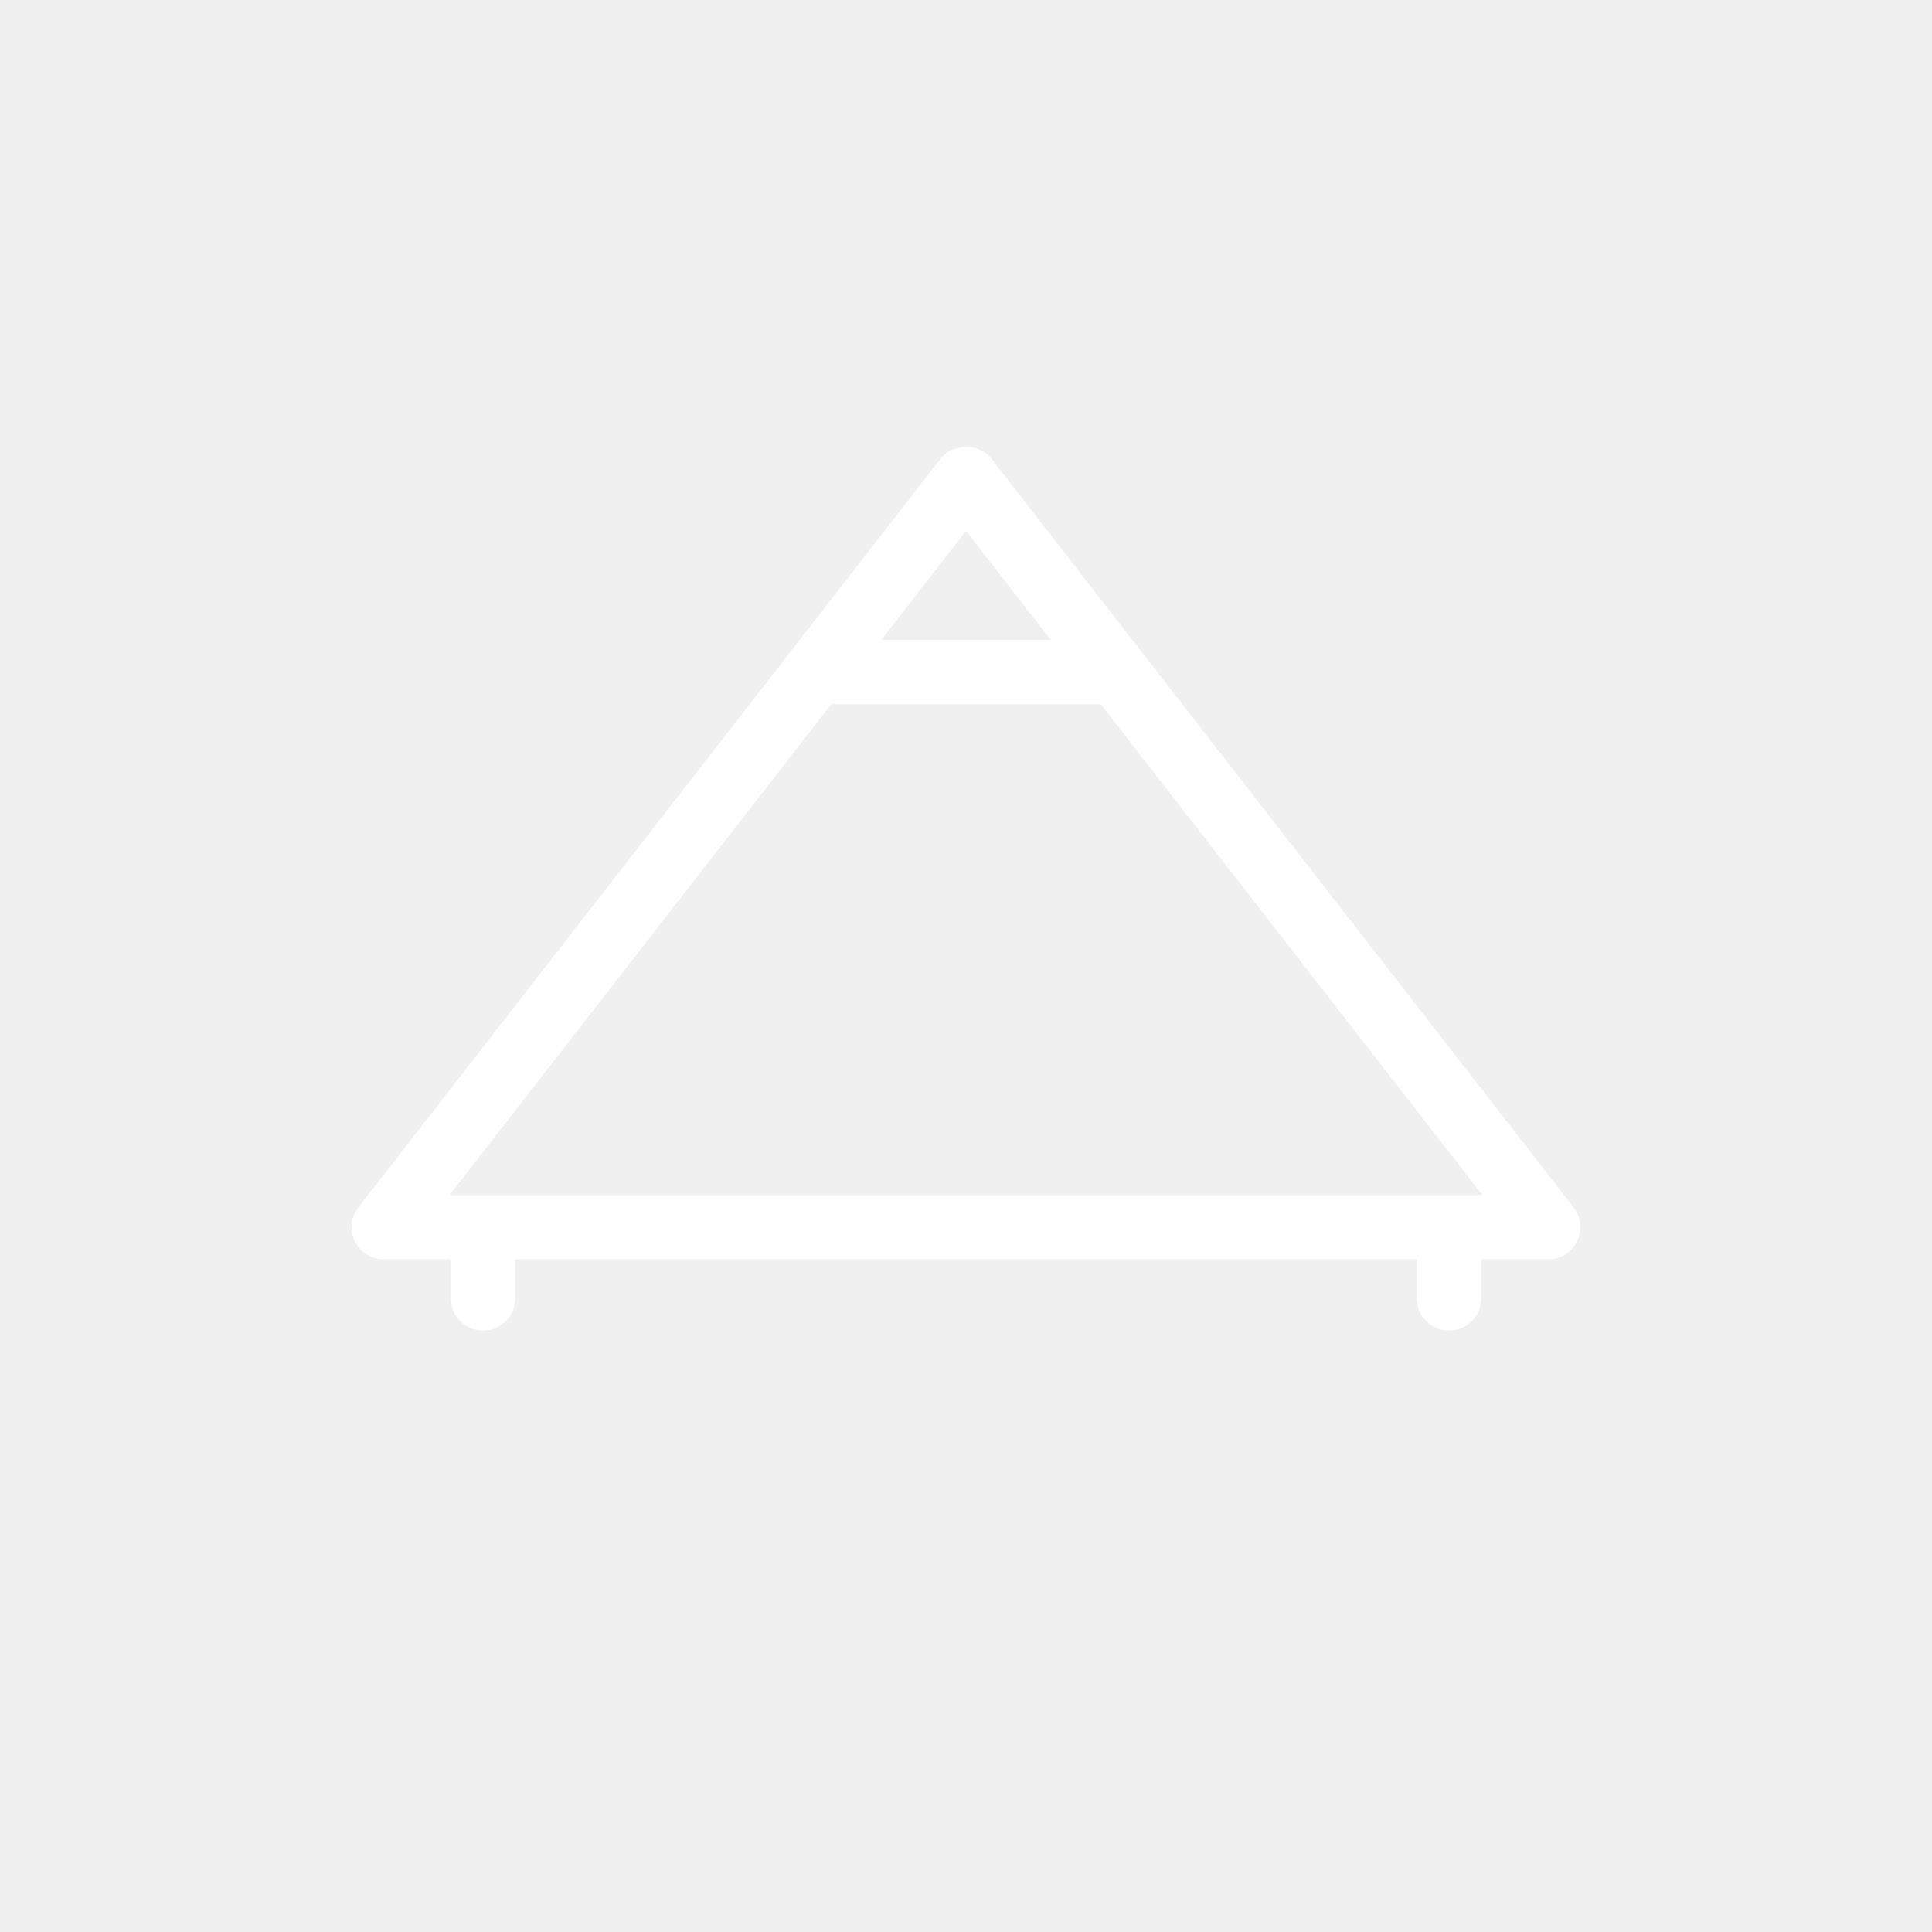
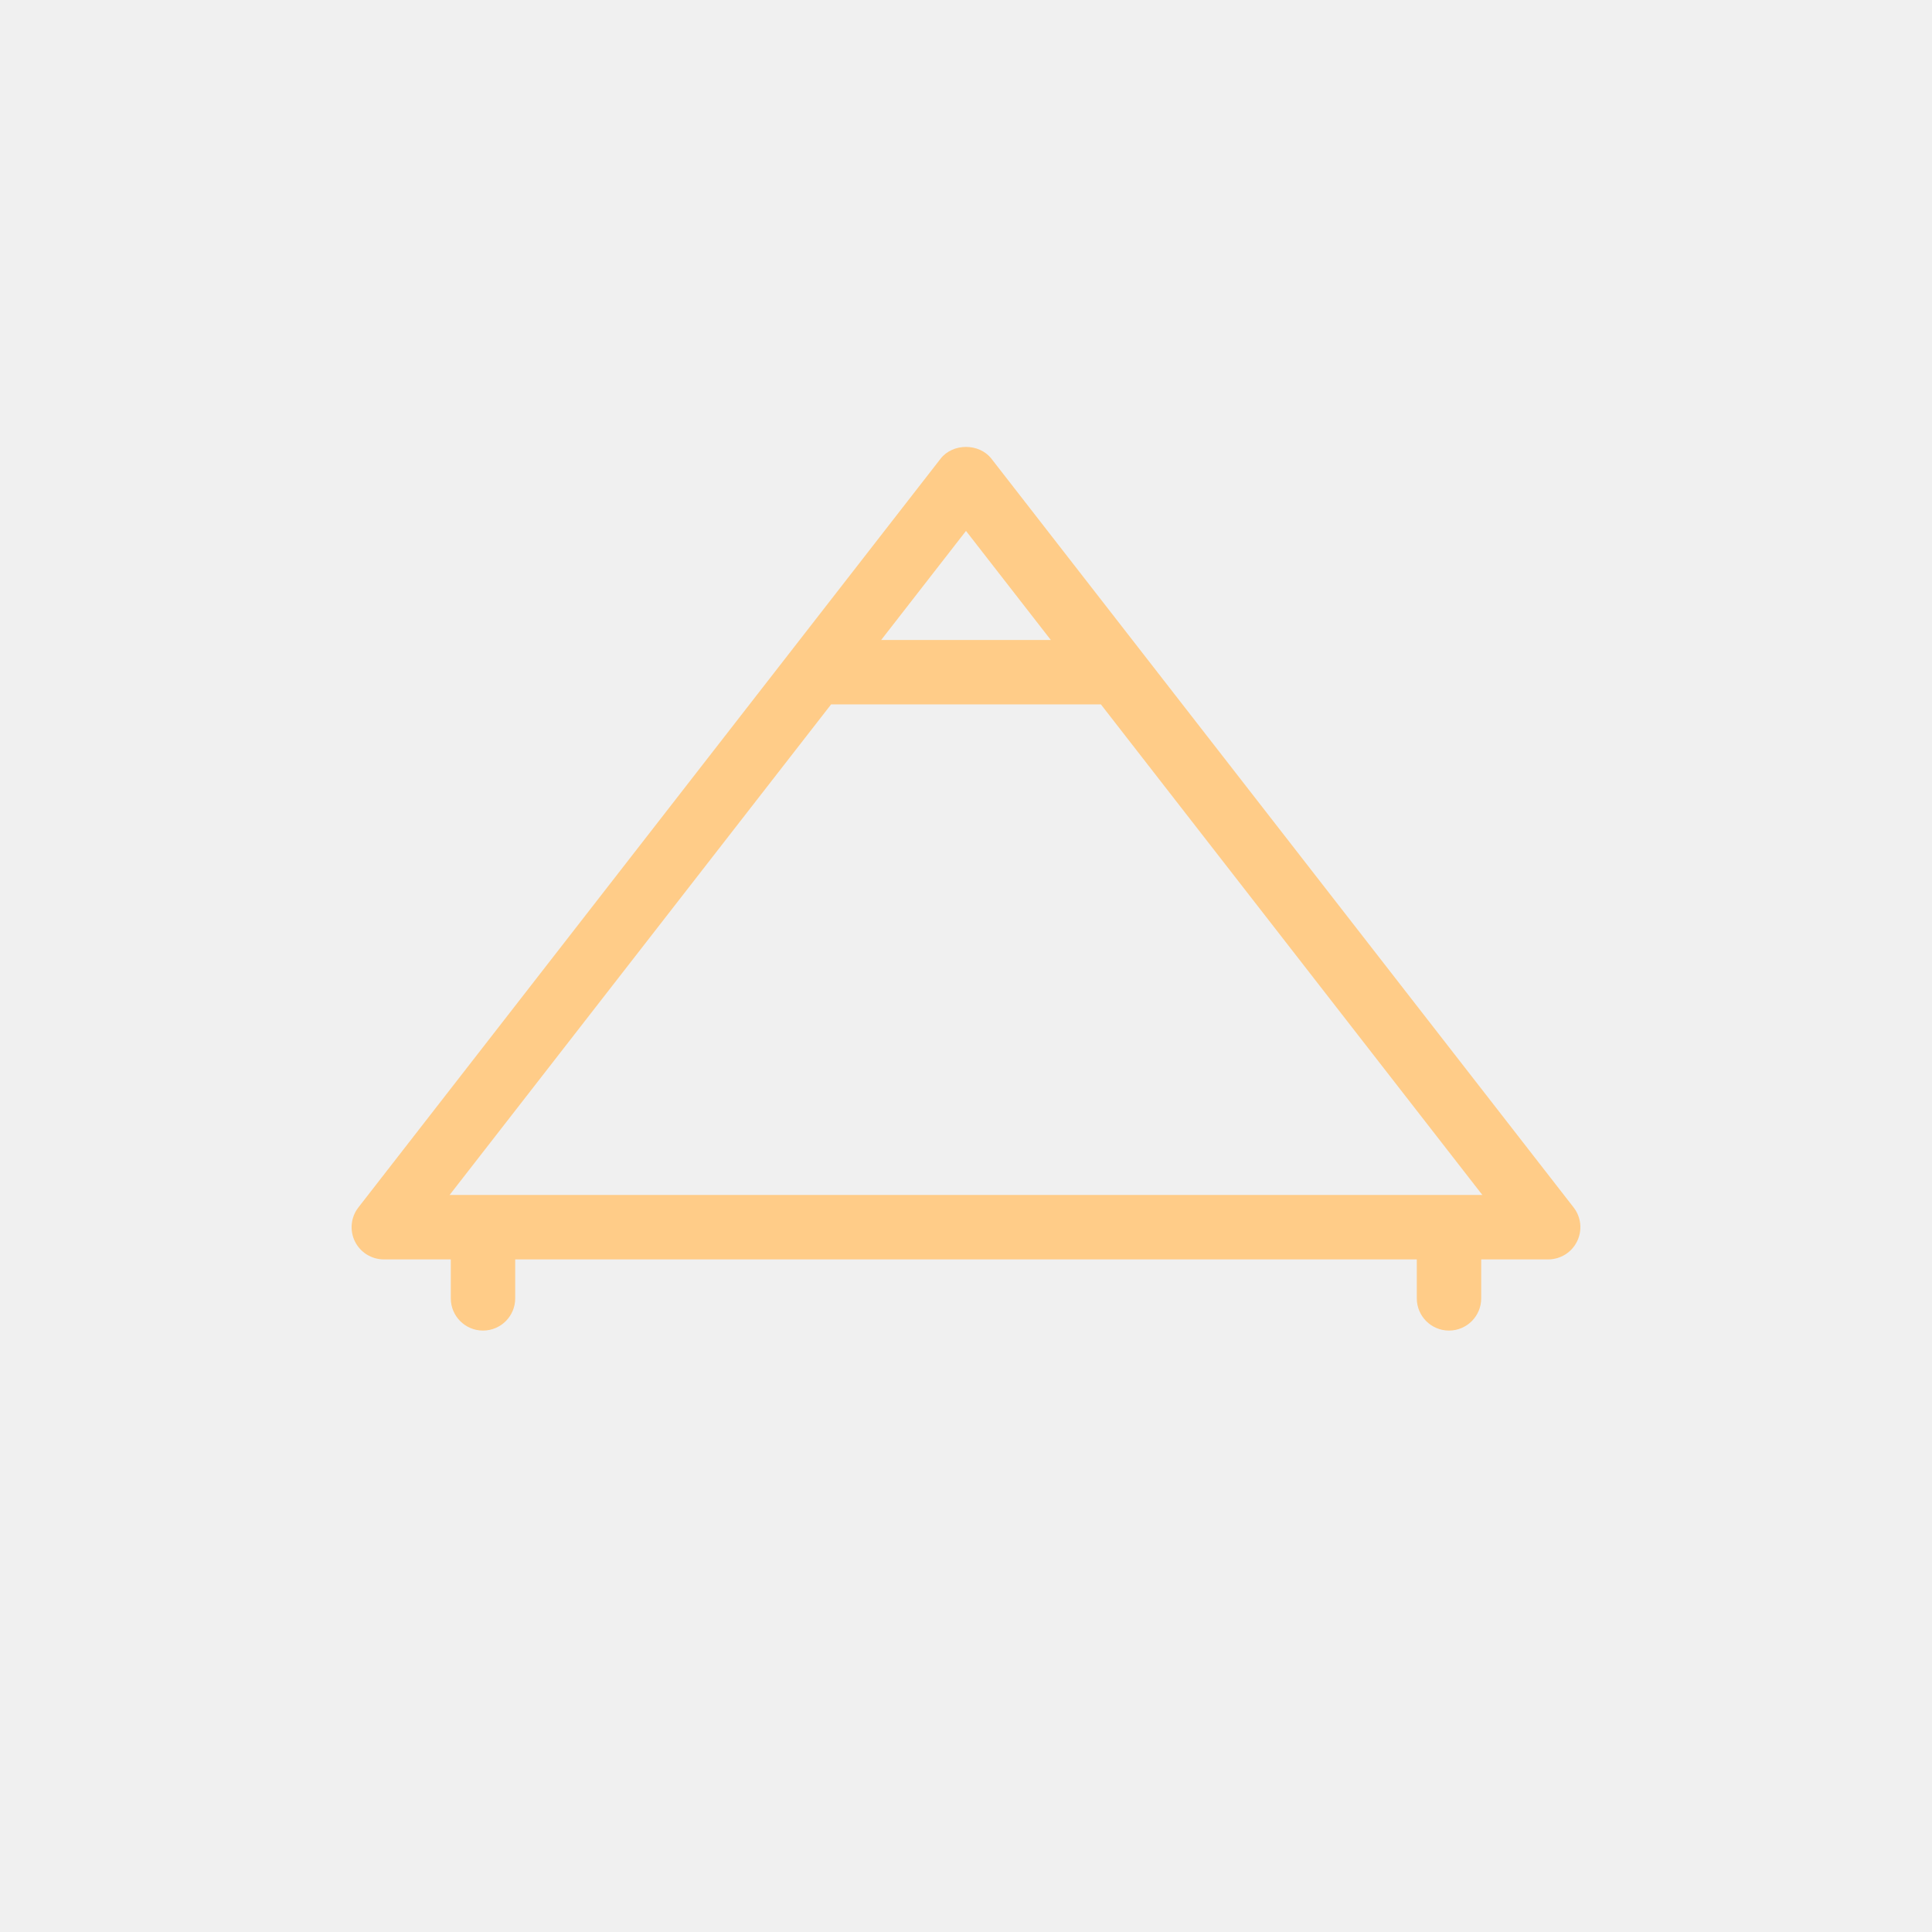
<svg xmlns="http://www.w3.org/2000/svg" version="1.1" x="0px" y="0px" viewBox="0 0 60 60" enable-background="new 0 0 60 60" xml:space="preserve">
  <g id="фон">
</g>
  <g id="контент">
-     <path fill="#FFF" d="M48.87,37.498L30.789,14.245c-0.379-0.487-1.199-0.487-1.578,0   L11.13,37.498c-0.234,0.301-0.277,0.71-0.109,1.053s0.517,0.561,0.898,0.561   h2.081v1.21c0,0.552,0.447,1,1,1s1-0.448,1-1v-1.21h28v1.21c0,0.552,0.447,1,1,1   s1-0.448,1-1v-1.21h2.08c0.382,0,0.73-0.217,0.898-0.561   S49.104,37.799,48.87,37.498z M30,16.488L32.634,19.875h-5.268L30,16.488z    M13.963,37.111L25.811,21.875h8.378l11.847,15.236H13.963z" />
+     <path fill="#FFCC88" d="M48.87,37.498L30.789,14.245c-0.379-0.487-1.199-0.487-1.578,0   L11.13,37.498c-0.234,0.301-0.277,0.71-0.109,1.053s0.517,0.561,0.898,0.561   h2.081v1.21c0,0.552,0.447,1,1,1s1-0.448,1-1v-1.21h28v1.21c0,0.552,0.447,1,1,1   s1-0.448,1-1v-1.21h2.08c0.382,0,0.73-0.217,0.898-0.561   S49.104,37.799,48.87,37.498z M30,16.488L32.634,19.875h-5.268L30,16.488z    M13.963,37.111L25.811,21.875h8.378l11.847,15.236H13.963z" />
  </g>
  <g id="Линейка" display="none">
</g>
  <g id="Направляющие" display="none">
</g>
</svg>
